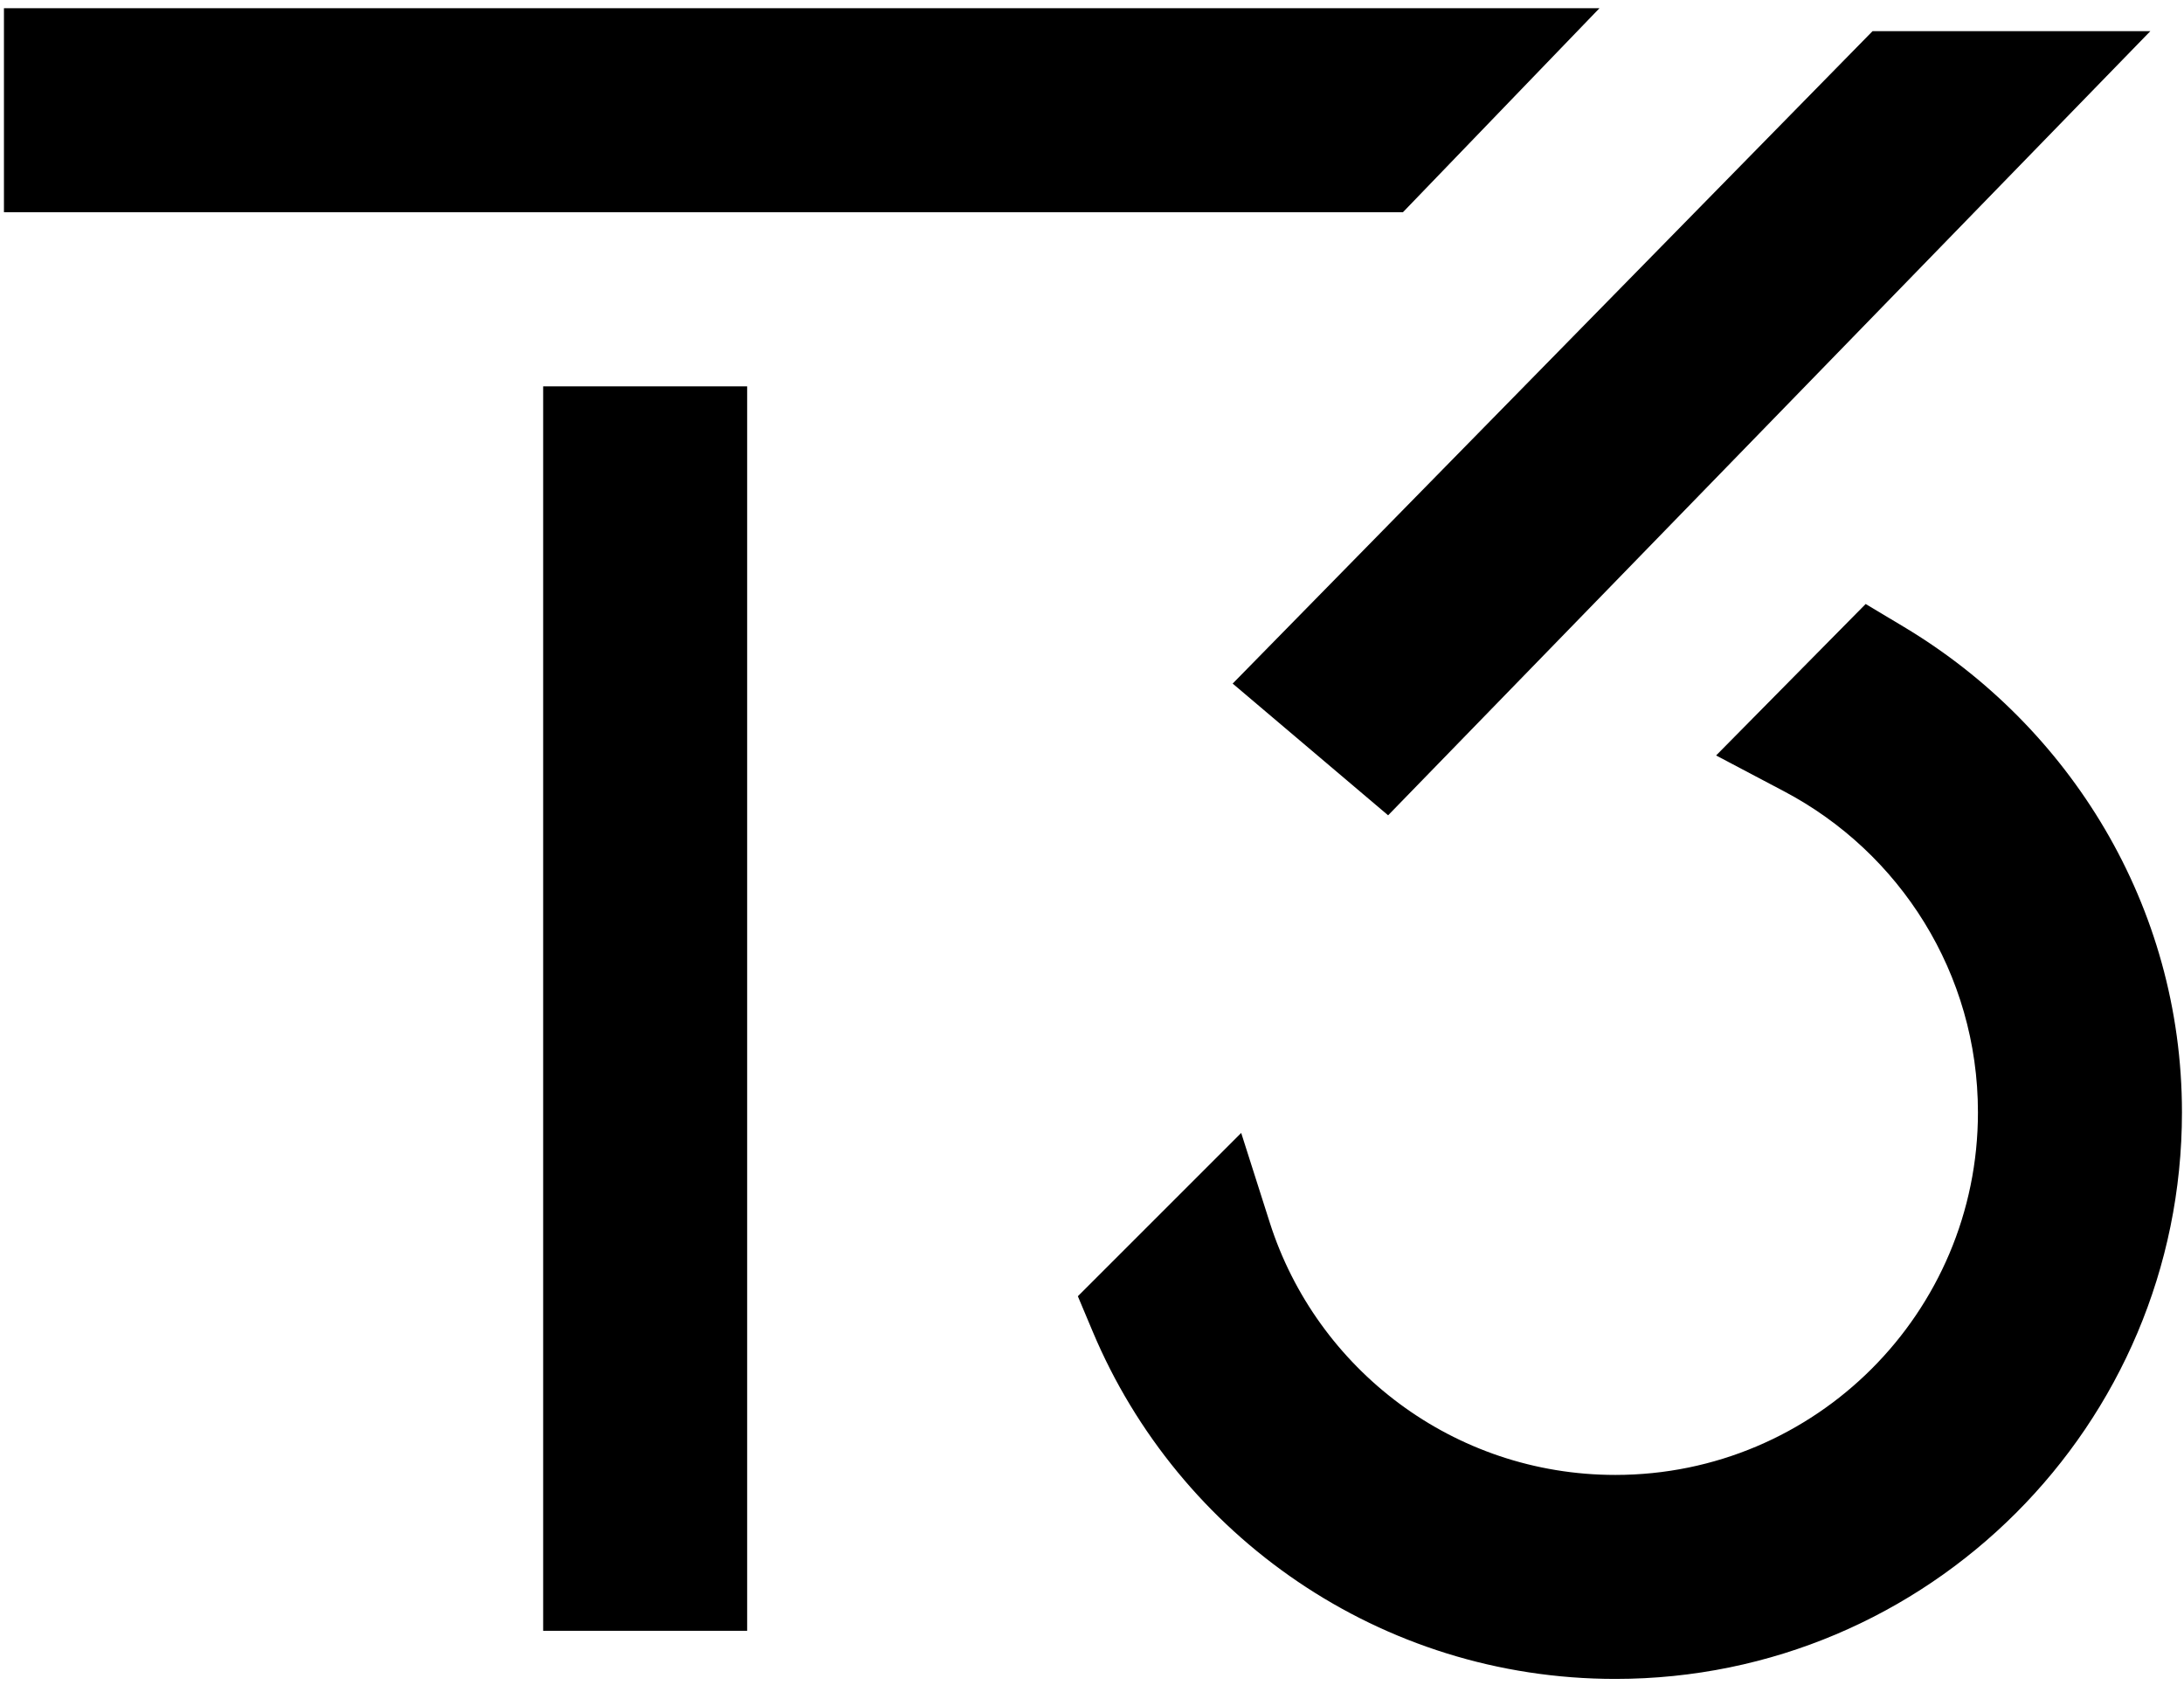
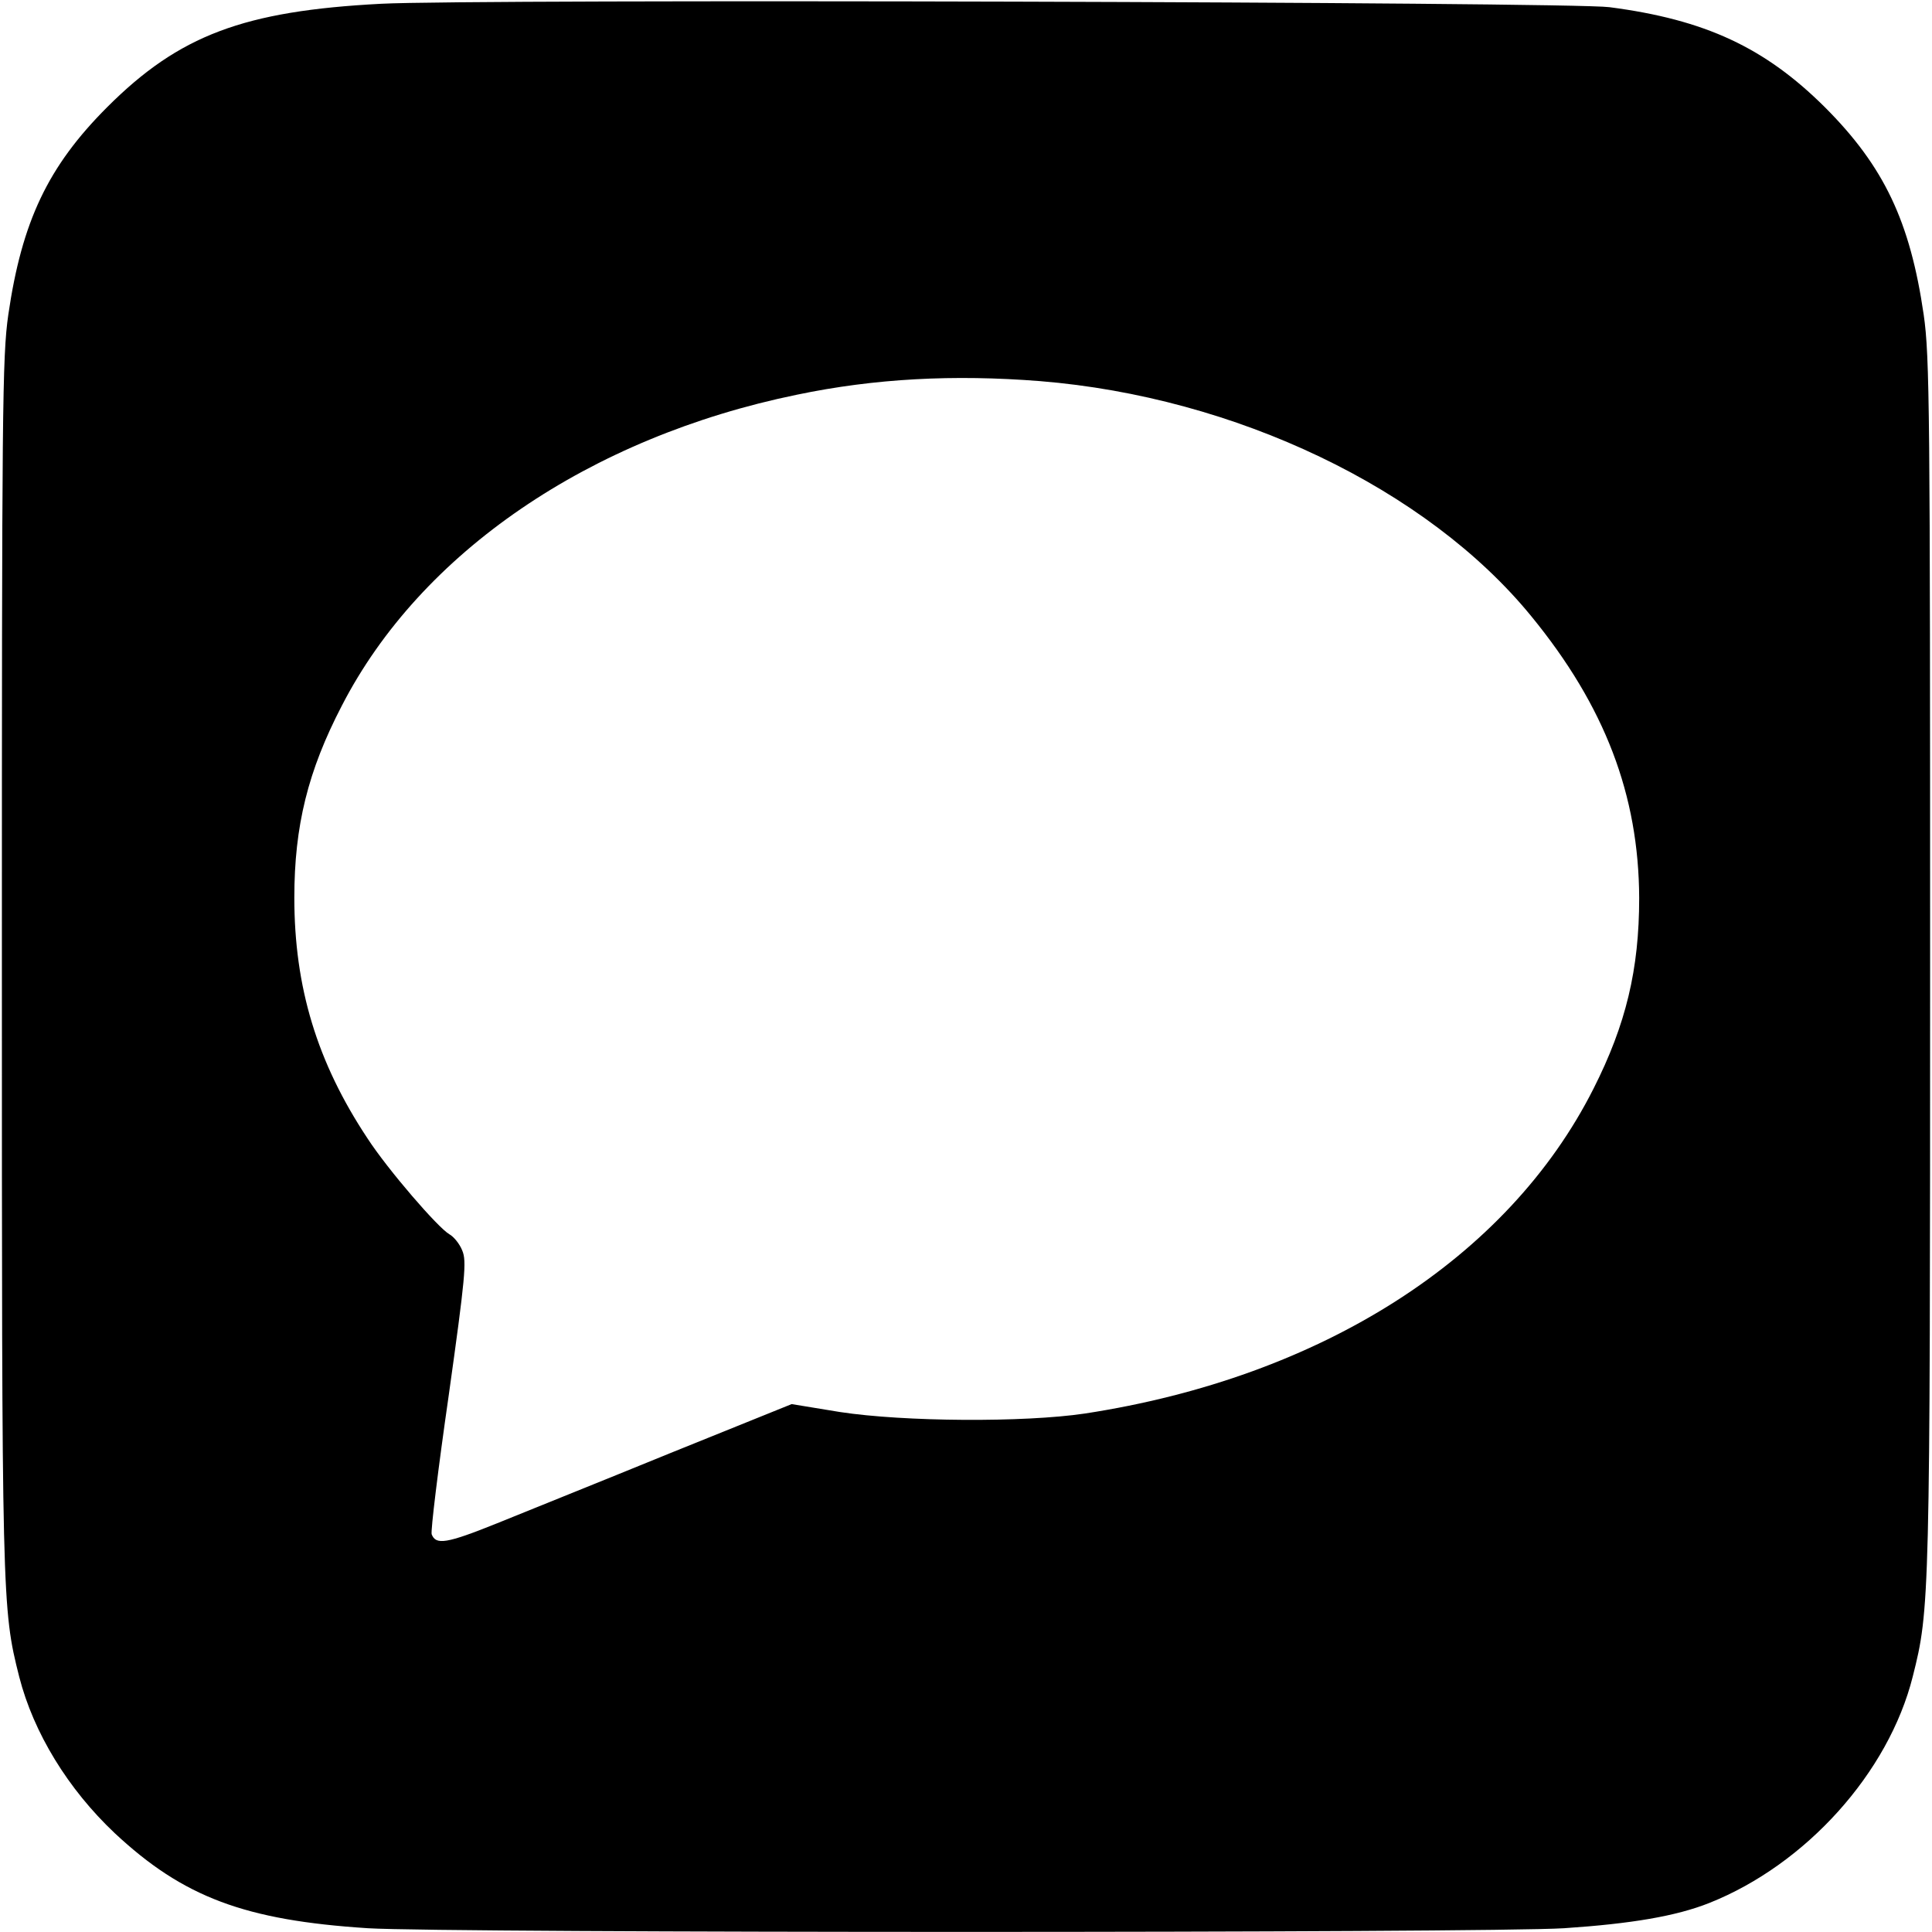
- <svg xmlns="http://www.w3.org/2000/svg" width="258" height="199" viewBox="0 0 258 199" fill="none">
-   <path fill-rule="evenodd" clip-rule="evenodd" d="M165.735 25.07L188.947 0.972H0.466V25.07H165.735Z" fill="black" />
-   <path d="M163.981 96.324L254.022 3.683L221.206 3.683L145.617 80.761L163.981 96.324Z" fill="black" />
-   <path d="M233.658 131.418C233.658 155.075 214.48 174.254 190.823 174.254C171.715 174.254 155.513 161.738 150 144.439L146.625 133.848L127.329 153.143L129.092 157.336C139.215 181.421 163.034 198.354 190.823 198.354C227.791 198.354 257.759 168.386 257.759 131.418C257.759 106.937 244.399 85.74 224.956 74.091L220.395 71.358L202.727 89.253L210.788 93.508C224.403 100.696 233.658 114.981 233.658 131.418Z" fill="black" />
-   <path fill-rule="evenodd" clip-rule="evenodd" d="M88.263 192.669L88.263 45.646H64.165L64.165 192.669H88.263Z" fill="black" />
+ <svg xmlns="http://www.w3.org/2000/svg" viewBox="0 0 512 512">
+   <g transform="translate(0 512) scale(0.1 -0.1)" fill="currentColor" stroke="none">
+     <path d="M1010 5110 c-364 -19 -535 -83 -726 -274 -157 -157 -226 -303 -262 -550 -16 -111 -17 -252 -17 -1721 0 -1691 0 -1707 46 -1889 38 -148 129 -297 253 -414 182 -170 345 -231 671 -252 207 -13 2966 -13 3170 0 179 12 297 32 385 67 256 102 475 345 539 600 45 178 46 200 46 1888 0 1469 -1 1610 -17 1721 -36 247 -105 393 -262 550 -159 158 -317 232 -571 265 -104 14 -3011 22 -3255 9z m1746 -1000 c518 -42 1026 -285 1302 -623 195 -238 285 -474 286 -747 0 -189 -35 -335 -121 -505 -227 -450 -721 -765 -1348 -861 -161 -24 -479 -22 -649 4 l-128 21 -322 -130 c-176 -72 -383 -155 -459 -186 -134 -54 -162 -58 -173 -29 -3 8 17 173 45 367 44 314 48 357 36 385 -7 18 -23 37 -34 43 -30 17 -163 171 -217 254 -134 202 -194 401 -194 638 0 190 36 336 126 509 209 406 656 711 1206 824 206 43 415 54 644 36z" />
+   </g>
</svg>
